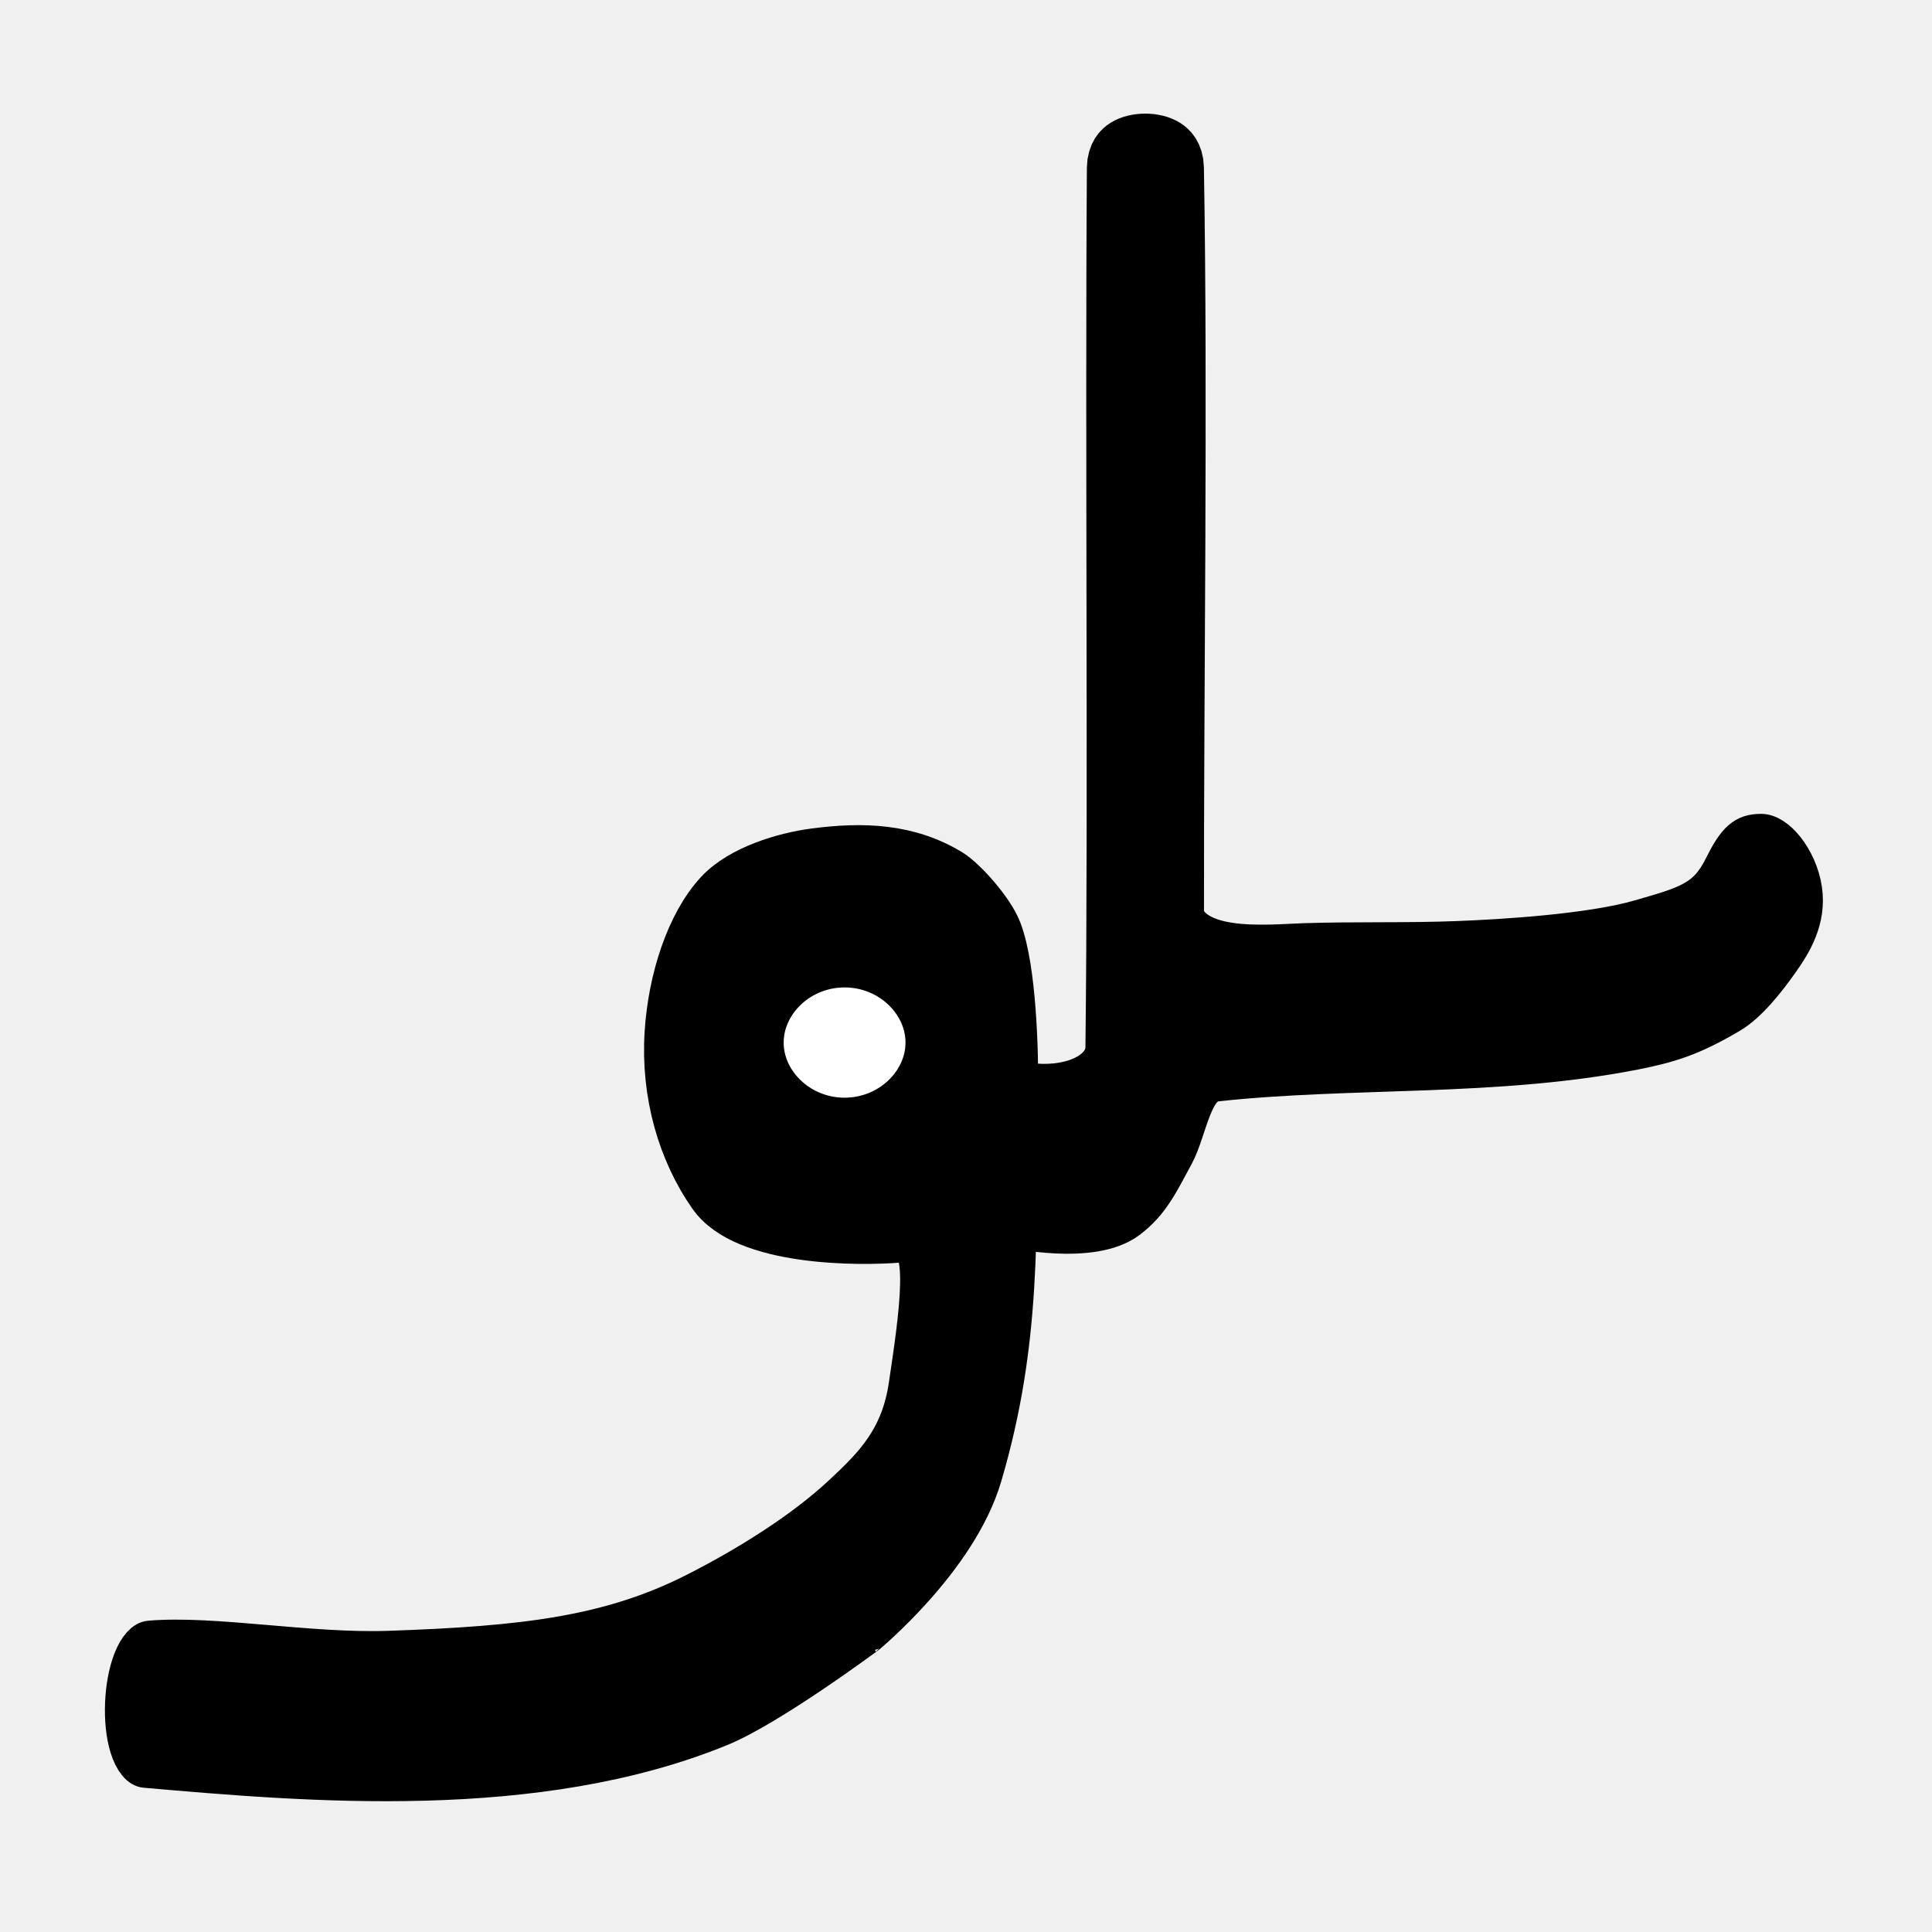
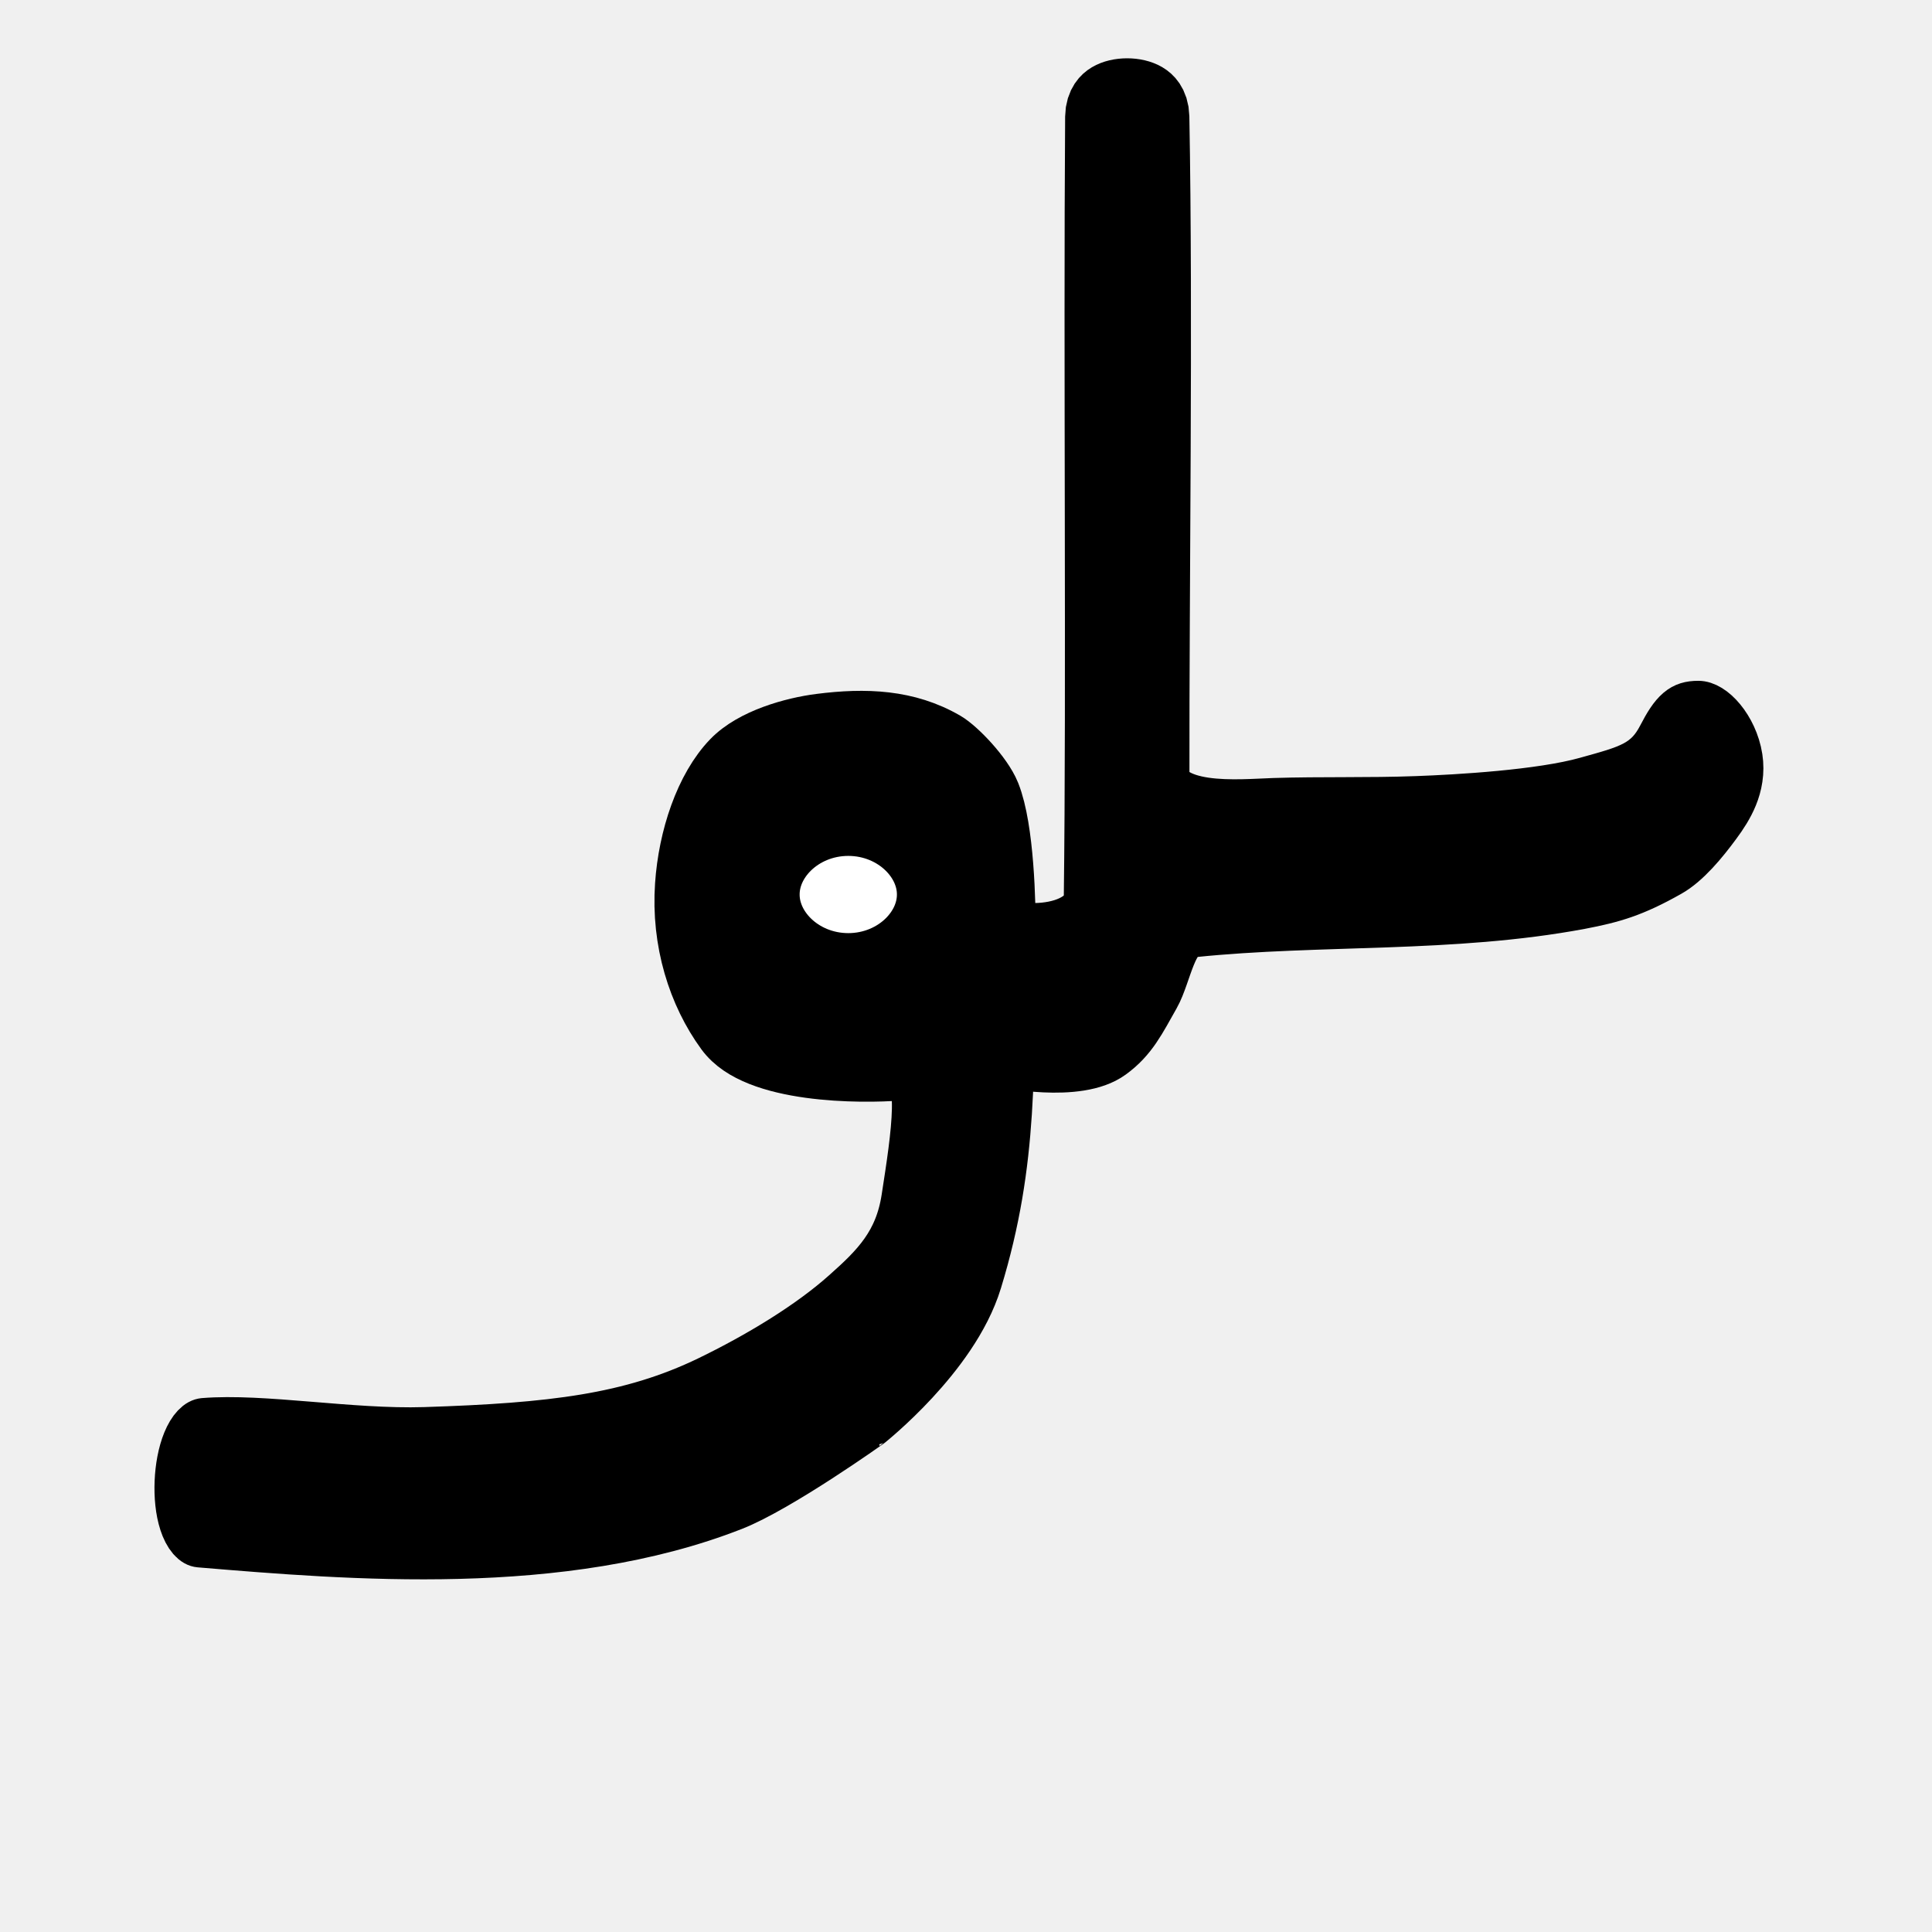
<svg xmlns="http://www.w3.org/2000/svg" width="100pt" height="100pt" viewBox="0 0 35.278 35.278" version="1.1" id="svg1">
  <defs id="defs1" />
  <g id="layer1">
-     <g id="g7" transform="matrix(2.033201,0,0,2.812041,-204.428,-104.6113)" style="stroke-width:0.356;stroke-dasharray:none">
-       <path style="fill:#000000;stroke:#000000;stroke-width:0.356;stroke-linecap:square;stroke-linejoin:round;stroke-dasharray:none" d="m 101.884,47.903 c 0.578,-0.036 1.43,0.083 2.145,0.066 1.229,-0.03 1.981,-0.097 2.734,-0.371 0.479,-0.175 0.976,-0.401 1.323,-0.635 0.288,-0.193 0.539,-0.375 0.616,-0.748 0.092,-0.449 0.213,-1.011 -0.08,-0.993 -0.349,0.021 -1.418,0.028 -1.733,-0.298 -0.264,-0.273 -0.412,-0.635 -0.377,-1.013 0.029,-0.324 0.18,-0.673 0.437,-0.874 0.214,-0.167 0.624,-0.252 0.894,-0.278 0.455,-0.044 0.881,-0.032 1.271,0.139 0.129,0.057 0.371,0.253 0.437,0.377 0.122,0.23 0.144,0.753 0.139,1.013 -0.018,0.946 0.03,1.608 -0.317,2.463 -0.212,0.524 -1.023,1.008 -1.02,1.007 0,0 -0.872,0.469 -1.324,0.603 -1.666,0.493 -3.722,0.363 -5.184,0.271 -0.265,-0.017 -0.225,-0.712 0.04,-0.729 z" id="path5" />
-       <ellipse style="fill:#ffffff;fill-opacity:1;stroke:#000000;stroke-width:0.356;stroke-linecap:square;stroke-linejoin:round;stroke-dasharray:none" id="path6" cx="108.13" cy="43.971" rx="0.725" ry="0.536" />
-       <path style="fill:#000000;fill-opacity:1;stroke:#000000;stroke-width:0.356;stroke-linecap:square;stroke-linejoin:round;stroke-dasharray:none" d="m 109.577,44.205 c 3e-5,0.104 0.888,0.174 0.894,-0.204 0.026,-1.561 -0.004,-3.919 0.013,-5.71 0.002,-0.232 0.69,-0.232 0.695,0 0.036,1.477 -0.002,3.427 7.8e-4,4.821 7.7e-4,0.331 0.74,0.27 1.072,0.262 0.454,-0.011 0.92,-8.78e-4 1.383,-0.014 0.402,-0.011 1.195,-0.046 1.633,-0.139 0.408,-0.086 0.586,-0.115 0.743,-0.344 0.108,-0.157 0.176,-0.213 0.351,-0.213 0.162,0 0.338,0.169 0.371,0.332 0.029,0.141 -0.065,0.269 -0.185,0.391 -0.125,0.128 -0.285,0.275 -0.45,0.345 -0.347,0.148 -0.549,0.192 -0.868,0.238 -1.252,0.177 -2.535,0.11 -3.754,0.205 -0.208,0.016 -0.268,0.341 -0.37,0.476 -0.137,0.182 -0.211,0.303 -0.41,0.412 -0.337,0.185 -1.086,0.06 -1.086,0.06 0,0 -0.033,-1.268 -0.033,-1.036 z" id="path7" />
+     <g id="g7" transform="matrix(1.885557,0,0,2.499871,-188.3959,-93.58815)" style="stroke-width:0.508;stroke-dasharray:none">
+       <path style="fill:#000000;stroke:#000000;stroke-width:0.508;stroke-linecap:square;stroke-linejoin:round;stroke-dasharray:none" d="m 101.884,47.903 c 0.578,-0.036 1.43,0.083 2.145,0.066 1.229,-0.03 1.981,-0.097 2.734,-0.371 0.479,-0.175 0.976,-0.401 1.323,-0.635 0.288,-0.193 0.539,-0.375 0.616,-0.748 0.092,-0.449 0.213,-1.011 -0.08,-0.993 -0.349,0.021 -1.418,0.028 -1.733,-0.298 -0.264,-0.273 -0.412,-0.635 -0.377,-1.013 0.029,-0.324 0.18,-0.673 0.437,-0.874 0.214,-0.167 0.624,-0.252 0.894,-0.278 0.455,-0.044 0.881,-0.032 1.271,0.139 0.129,0.057 0.371,0.253 0.437,0.377 0.122,0.23 0.144,0.753 0.139,1.013 -0.018,0.946 0.03,1.608 -0.317,2.463 -0.212,0.524 -1.023,1.008 -1.02,1.007 0,0 -0.872,0.469 -1.324,0.603 -1.666,0.493 -3.722,0.363 -5.184,0.271 -0.265,-0.017 -0.225,-0.712 0.04,-0.729 z" id="path5" />
+       <ellipse style="fill:#ffffff;fill-opacity:1;stroke:#000000;stroke-width:0.508;stroke-linecap:square;stroke-linejoin:round;stroke-dasharray:none" id="path6" cx="108.13" cy="43.971" rx="0.725" ry="0.536" />
+       <path style="fill:#000000;fill-opacity:1;stroke:#000000;stroke-width:0.508;stroke-linecap:square;stroke-linejoin:round;stroke-dasharray:none" d="m 109.577,44.205 c 3e-5,0.104 0.888,0.174 0.894,-0.204 0.026,-1.561 -0.004,-3.919 0.013,-5.71 0.002,-0.232 0.69,-0.232 0.695,0 0.036,1.477 -0.002,3.427 7.8e-4,4.821 7.7e-4,0.331 0.74,0.27 1.072,0.262 0.454,-0.011 0.92,-8.78e-4 1.383,-0.014 0.402,-0.011 1.195,-0.046 1.633,-0.139 0.408,-0.086 0.586,-0.115 0.743,-0.344 0.108,-0.157 0.176,-0.213 0.351,-0.213 0.162,0 0.338,0.169 0.371,0.332 0.029,0.141 -0.065,0.269 -0.185,0.391 -0.125,0.128 -0.285,0.275 -0.45,0.345 -0.347,0.148 -0.549,0.192 -0.868,0.238 -1.252,0.177 -2.535,0.11 -3.754,0.205 -0.208,0.016 -0.268,0.341 -0.37,0.476 -0.137,0.182 -0.211,0.303 -0.41,0.412 -0.337,0.185 -1.086,0.06 -1.086,0.06 0,0 -0.033,-1.268 -0.033,-1.036 z" id="path7" />
    </g>
  </g>
</svg>
